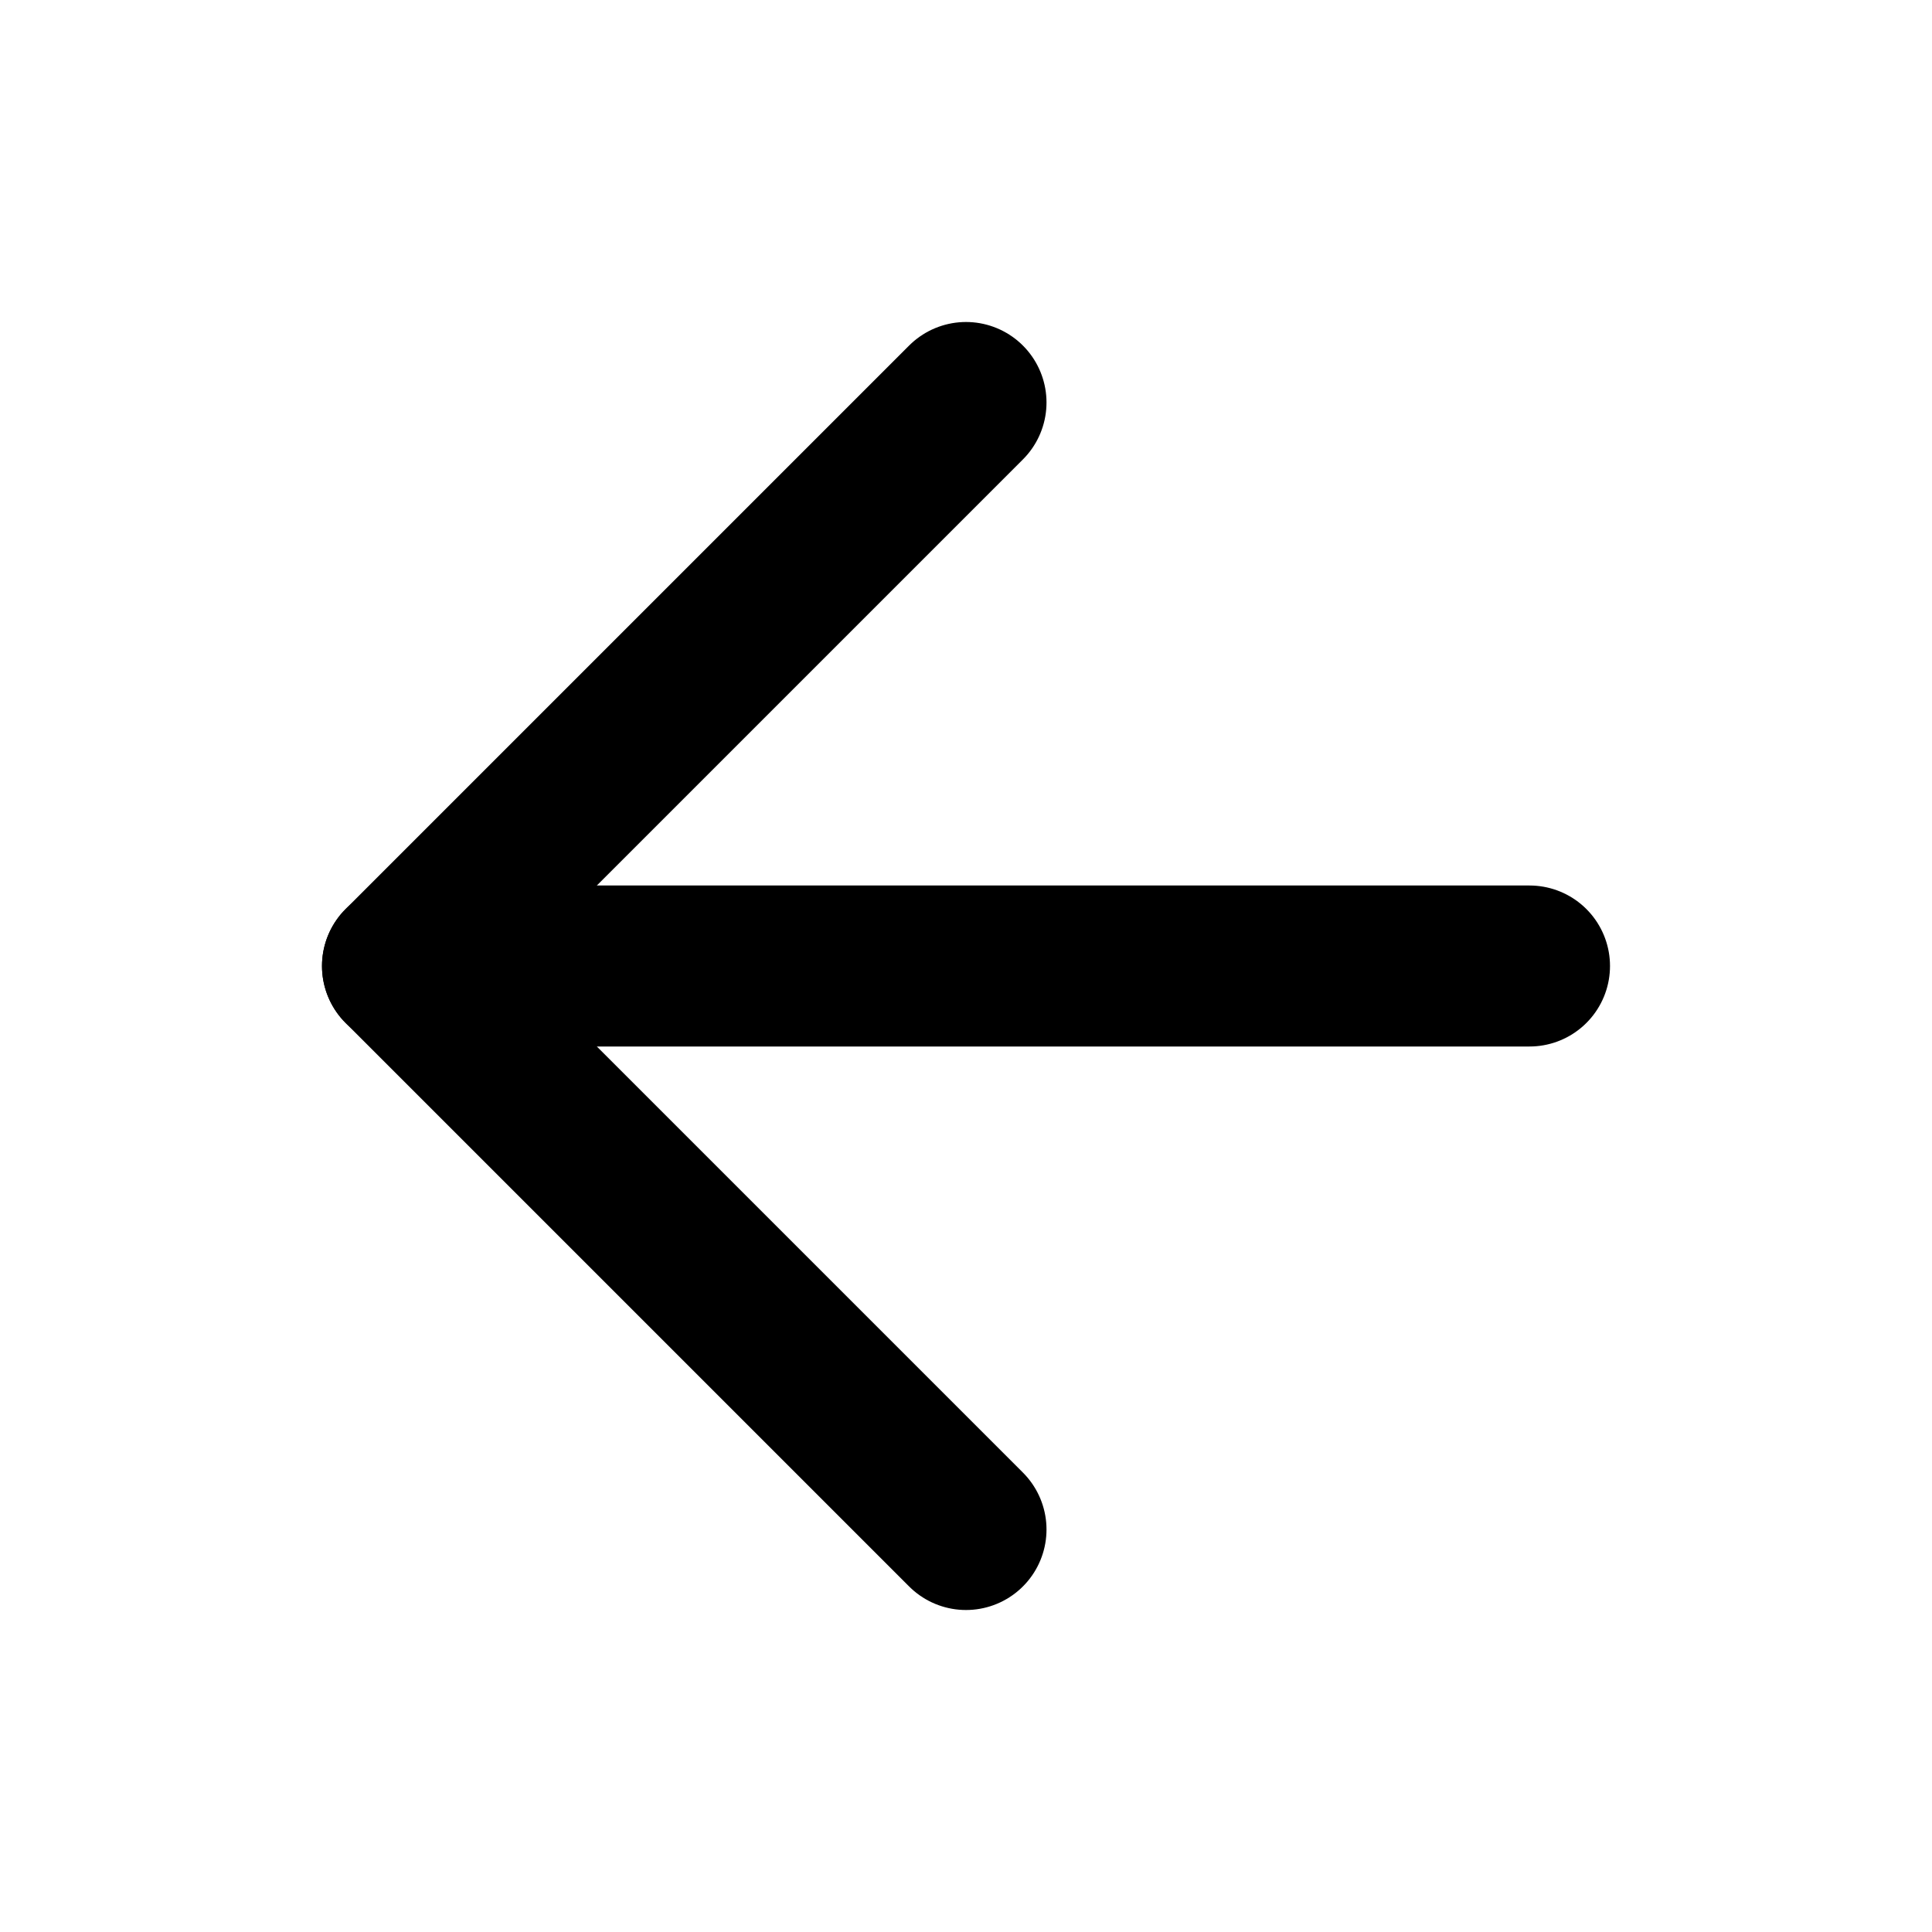
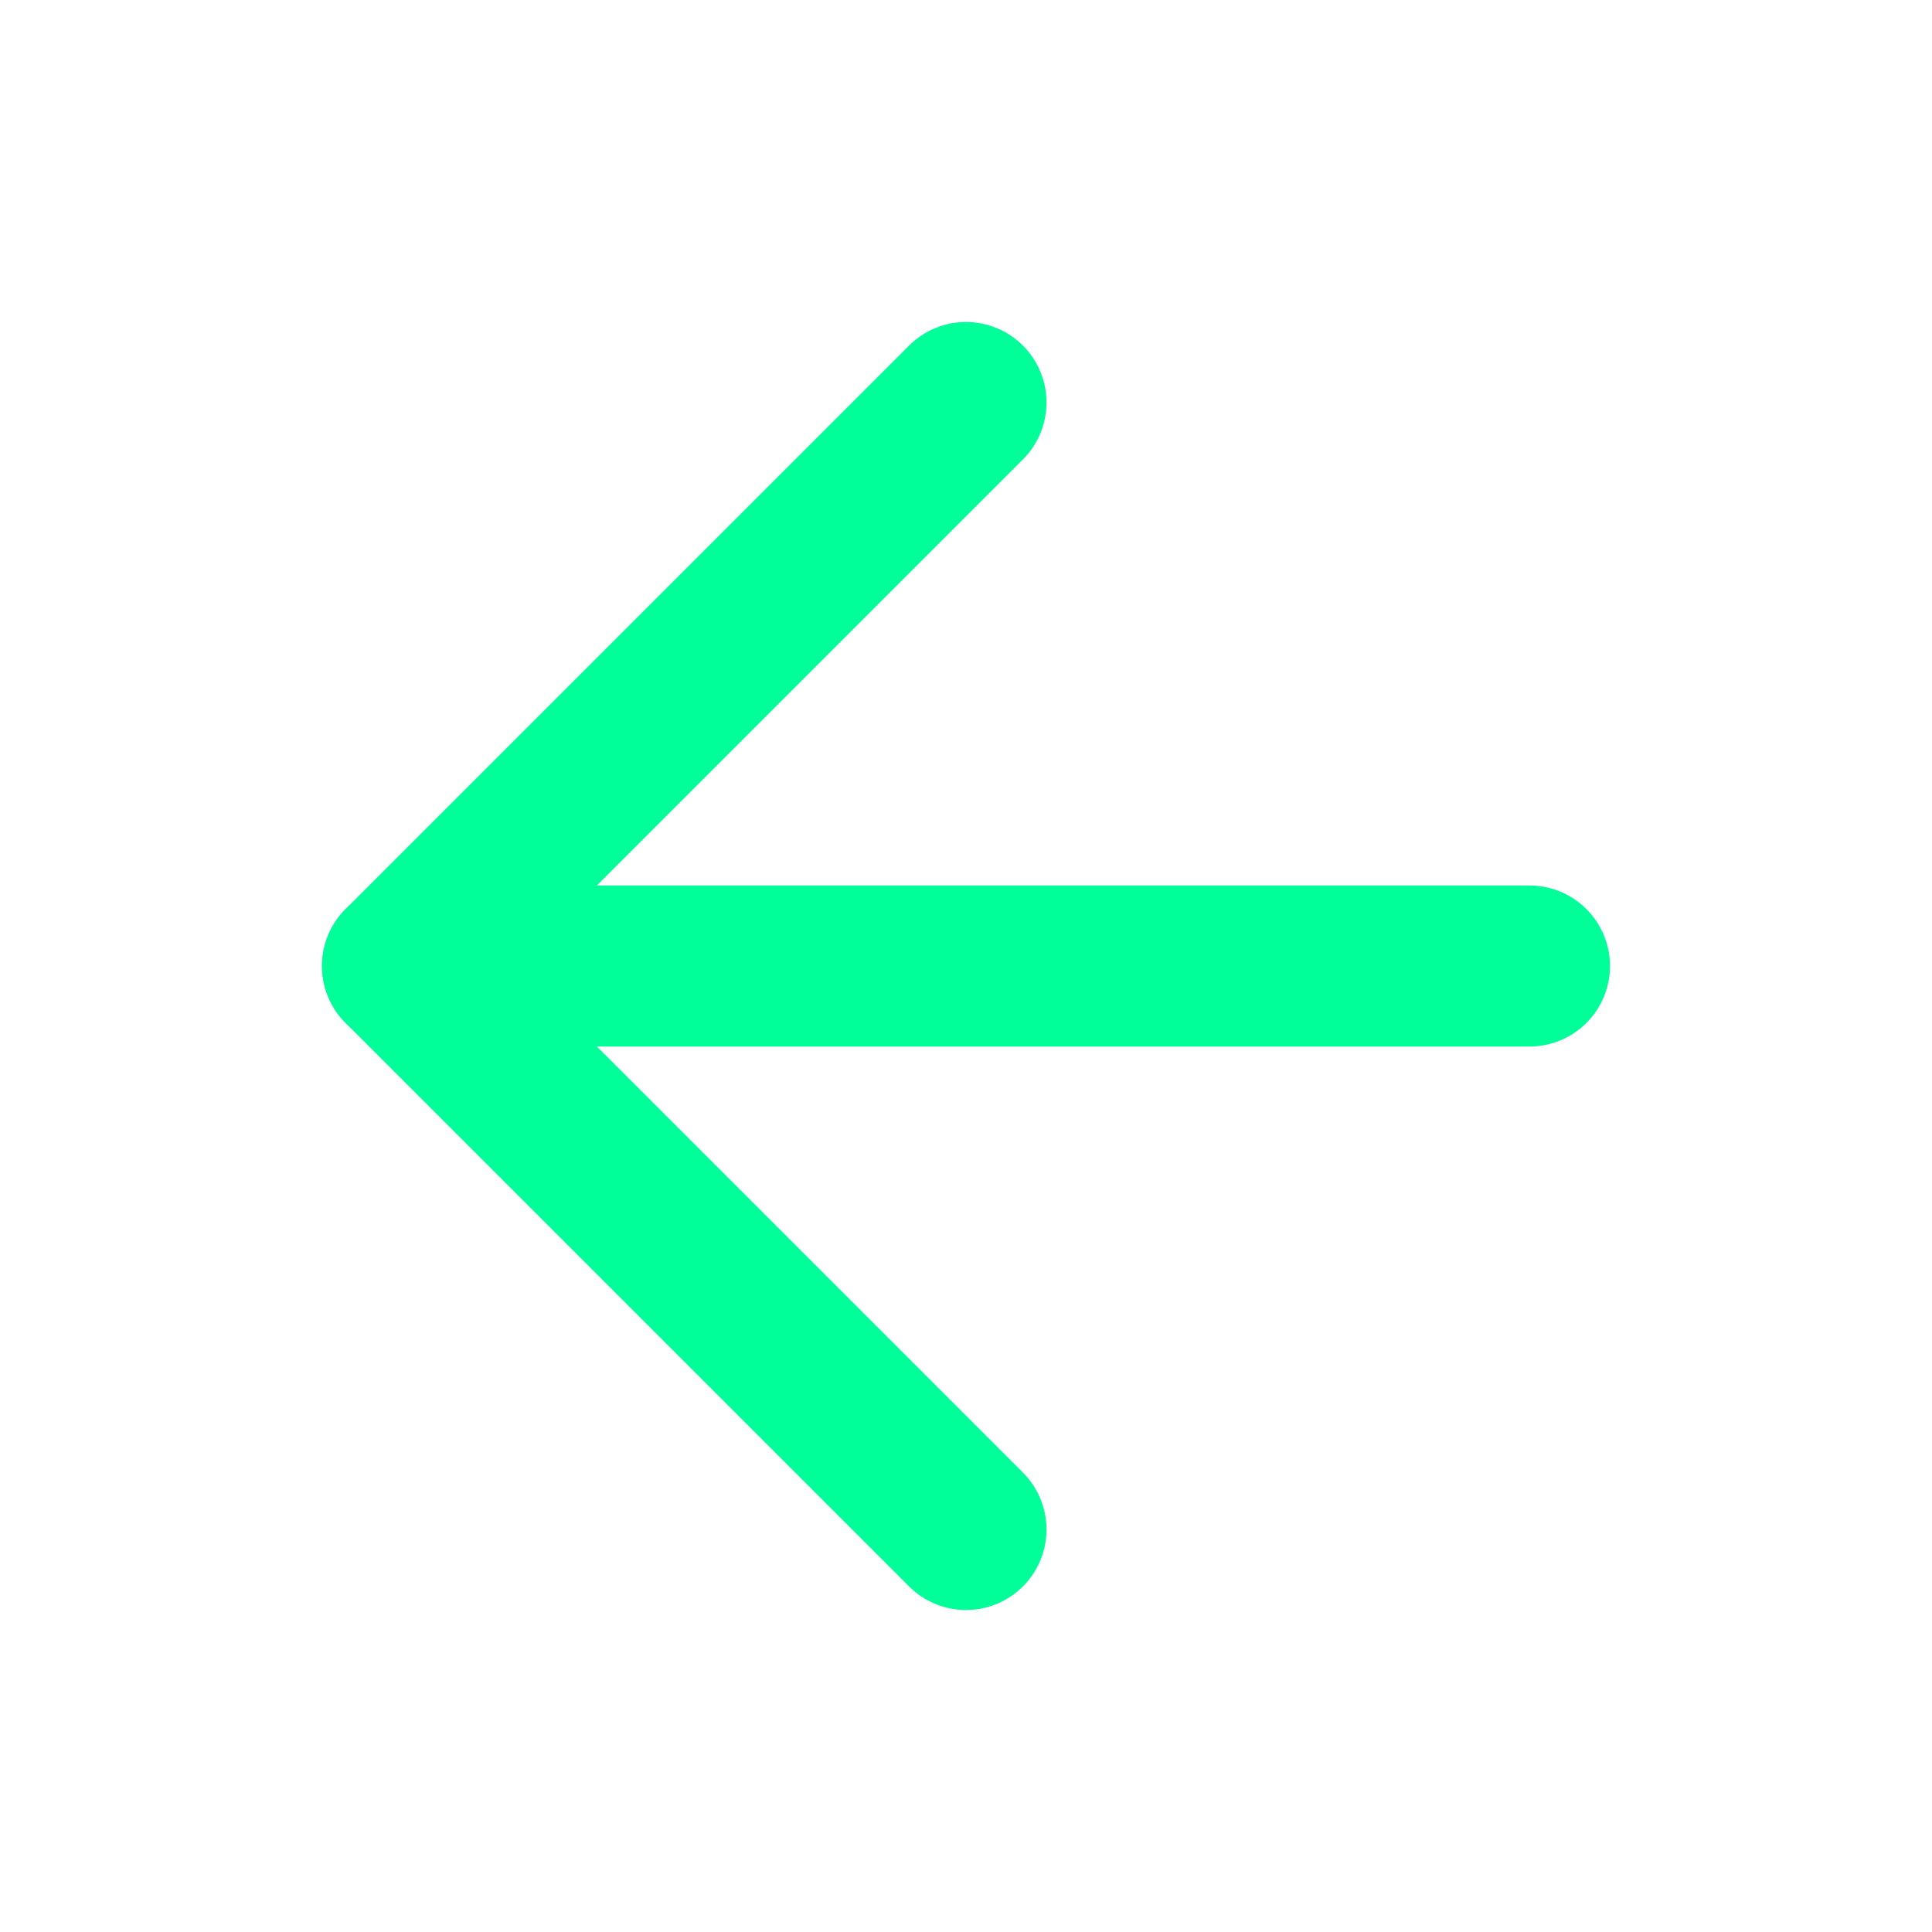
- <svg xmlns="http://www.w3.org/2000/svg" width="24" height="24" viewBox="0 0 24 24" fill="none" stroke="currentColor" stroke-width="2" stroke-linecap="round" stroke-linejoin="round" class="feather feather-arrow-left">
+ <svg xmlns="http://www.w3.org/2000/svg" width="24" height="24" viewBox="0 0 24 24" fill="none" stroke="#00FF99" stroke-width="2" stroke-linecap="round" stroke-linejoin="round" class="feather feather-arrow-left">
  <line x1="19" y1="12" x2="5" y2="12" />
  <polyline points="12 19 5 12 12 5" />
</svg>
